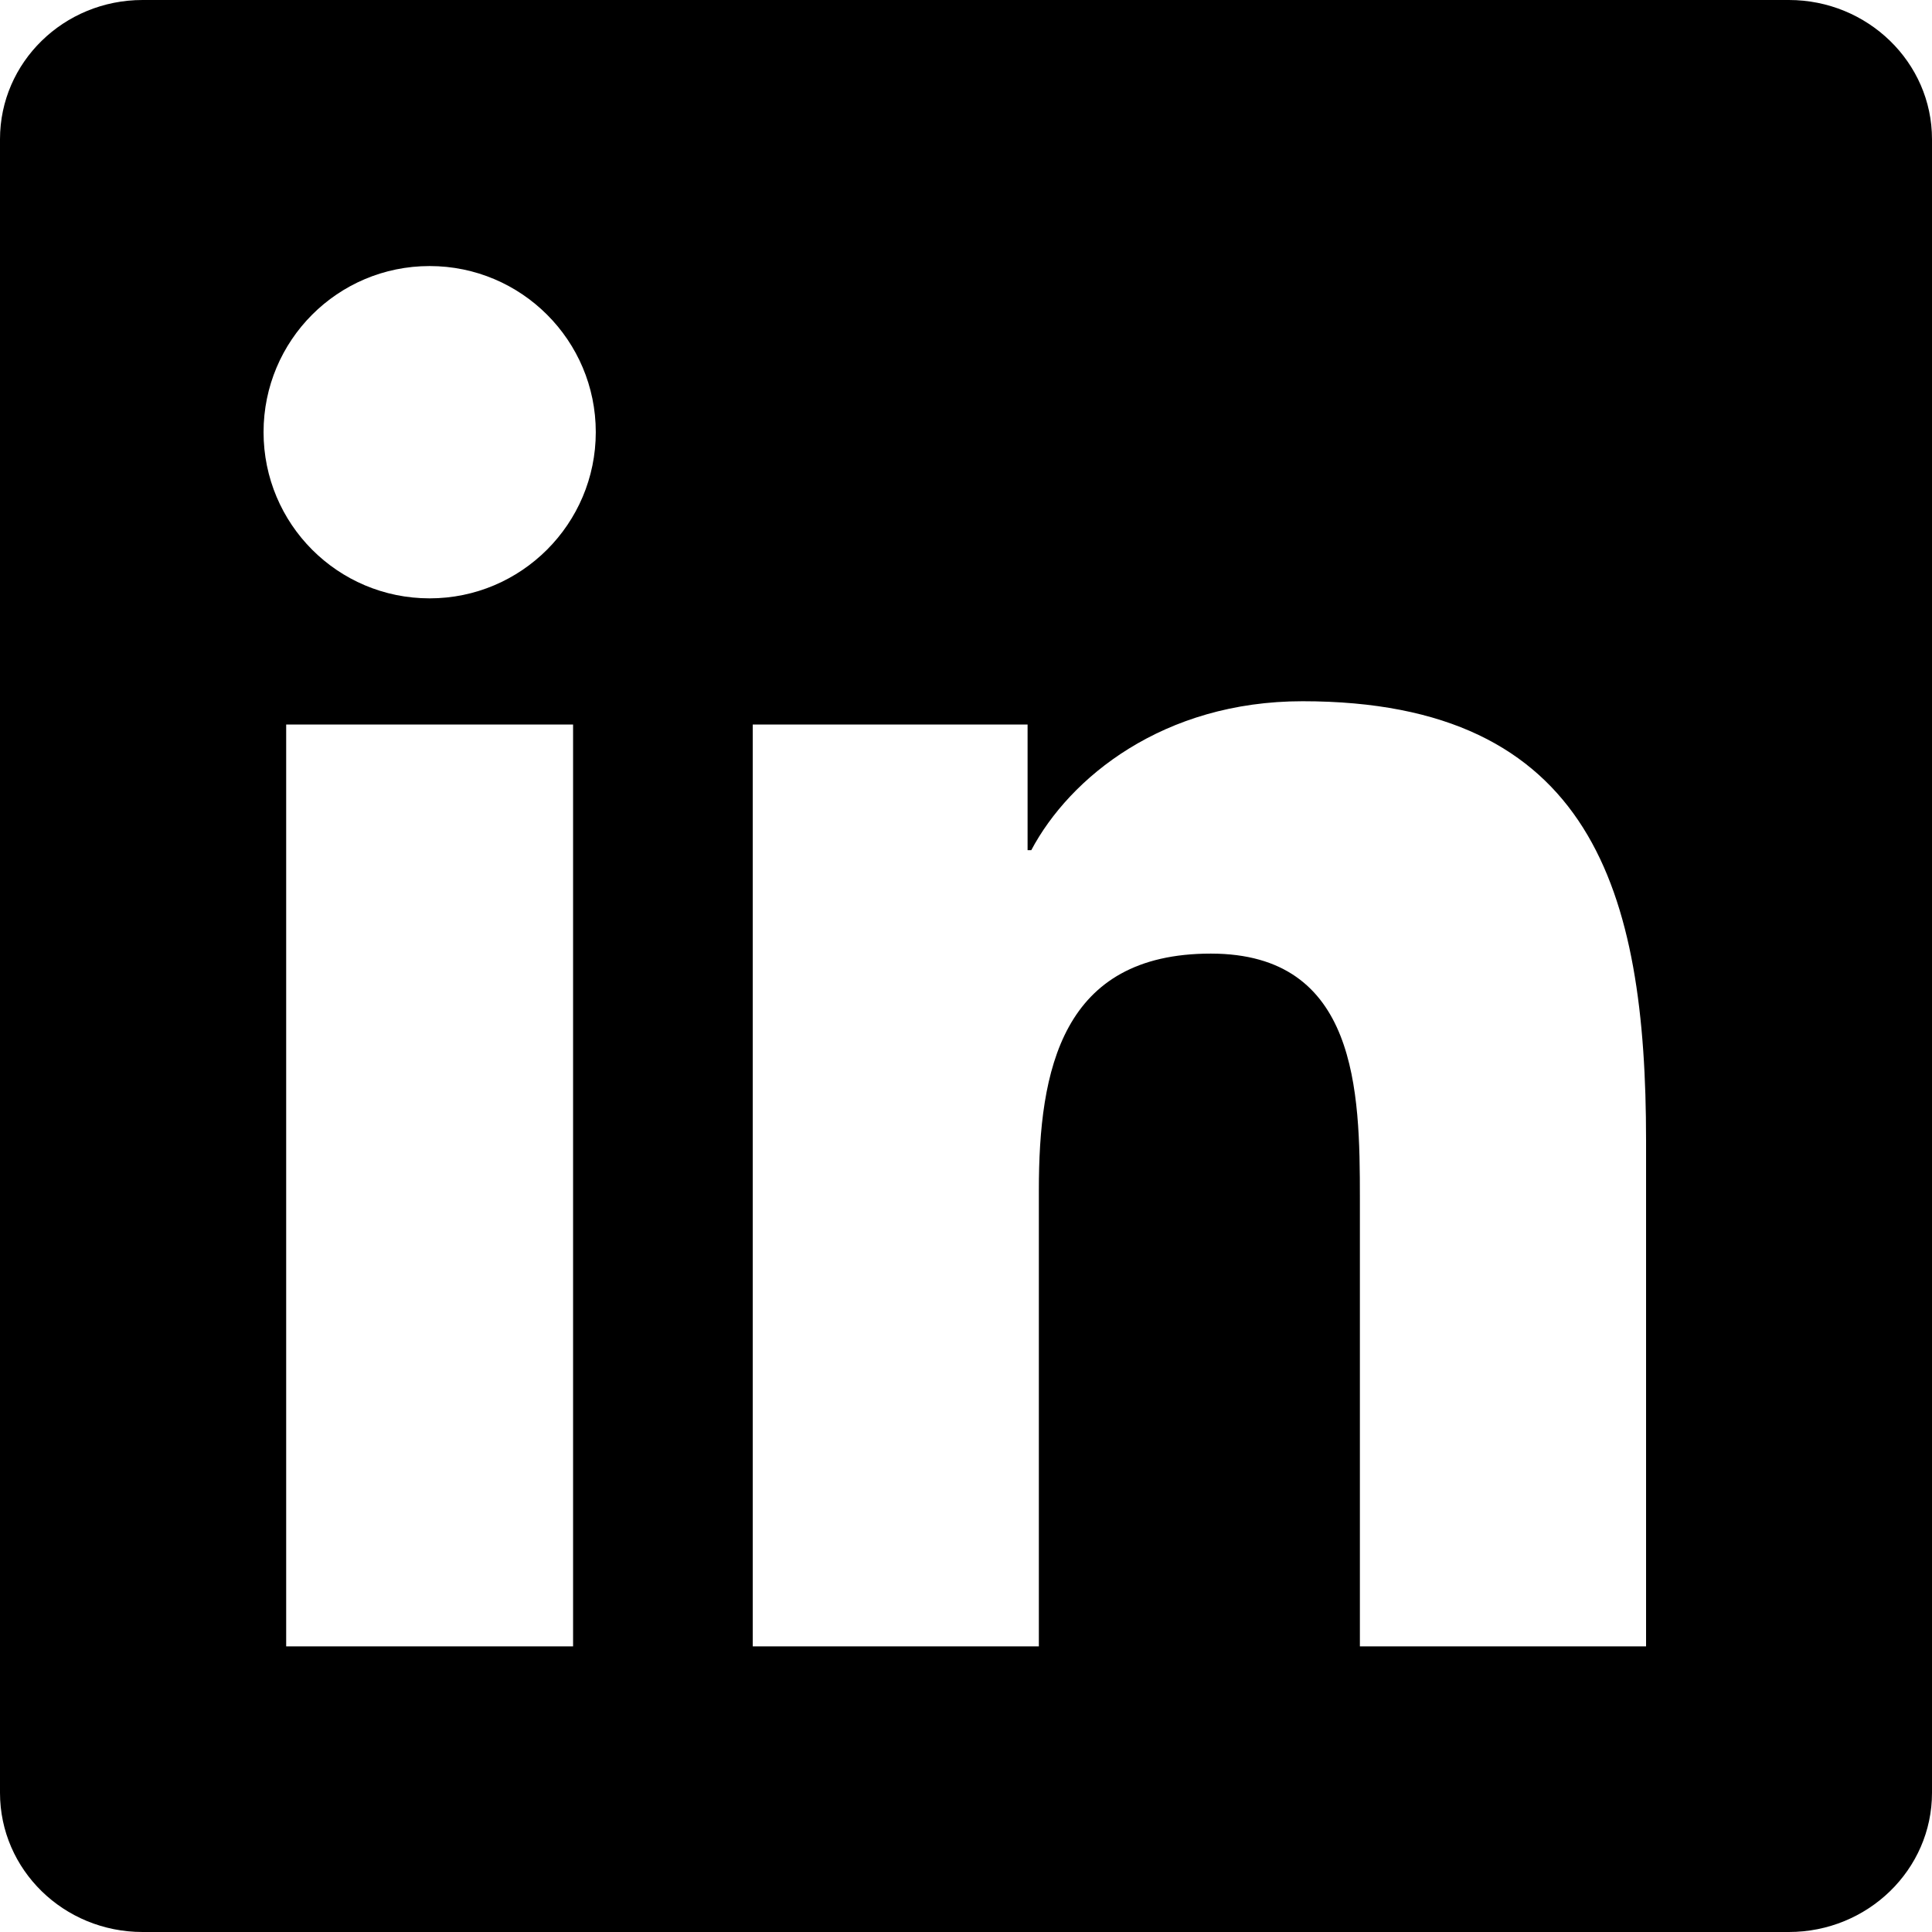
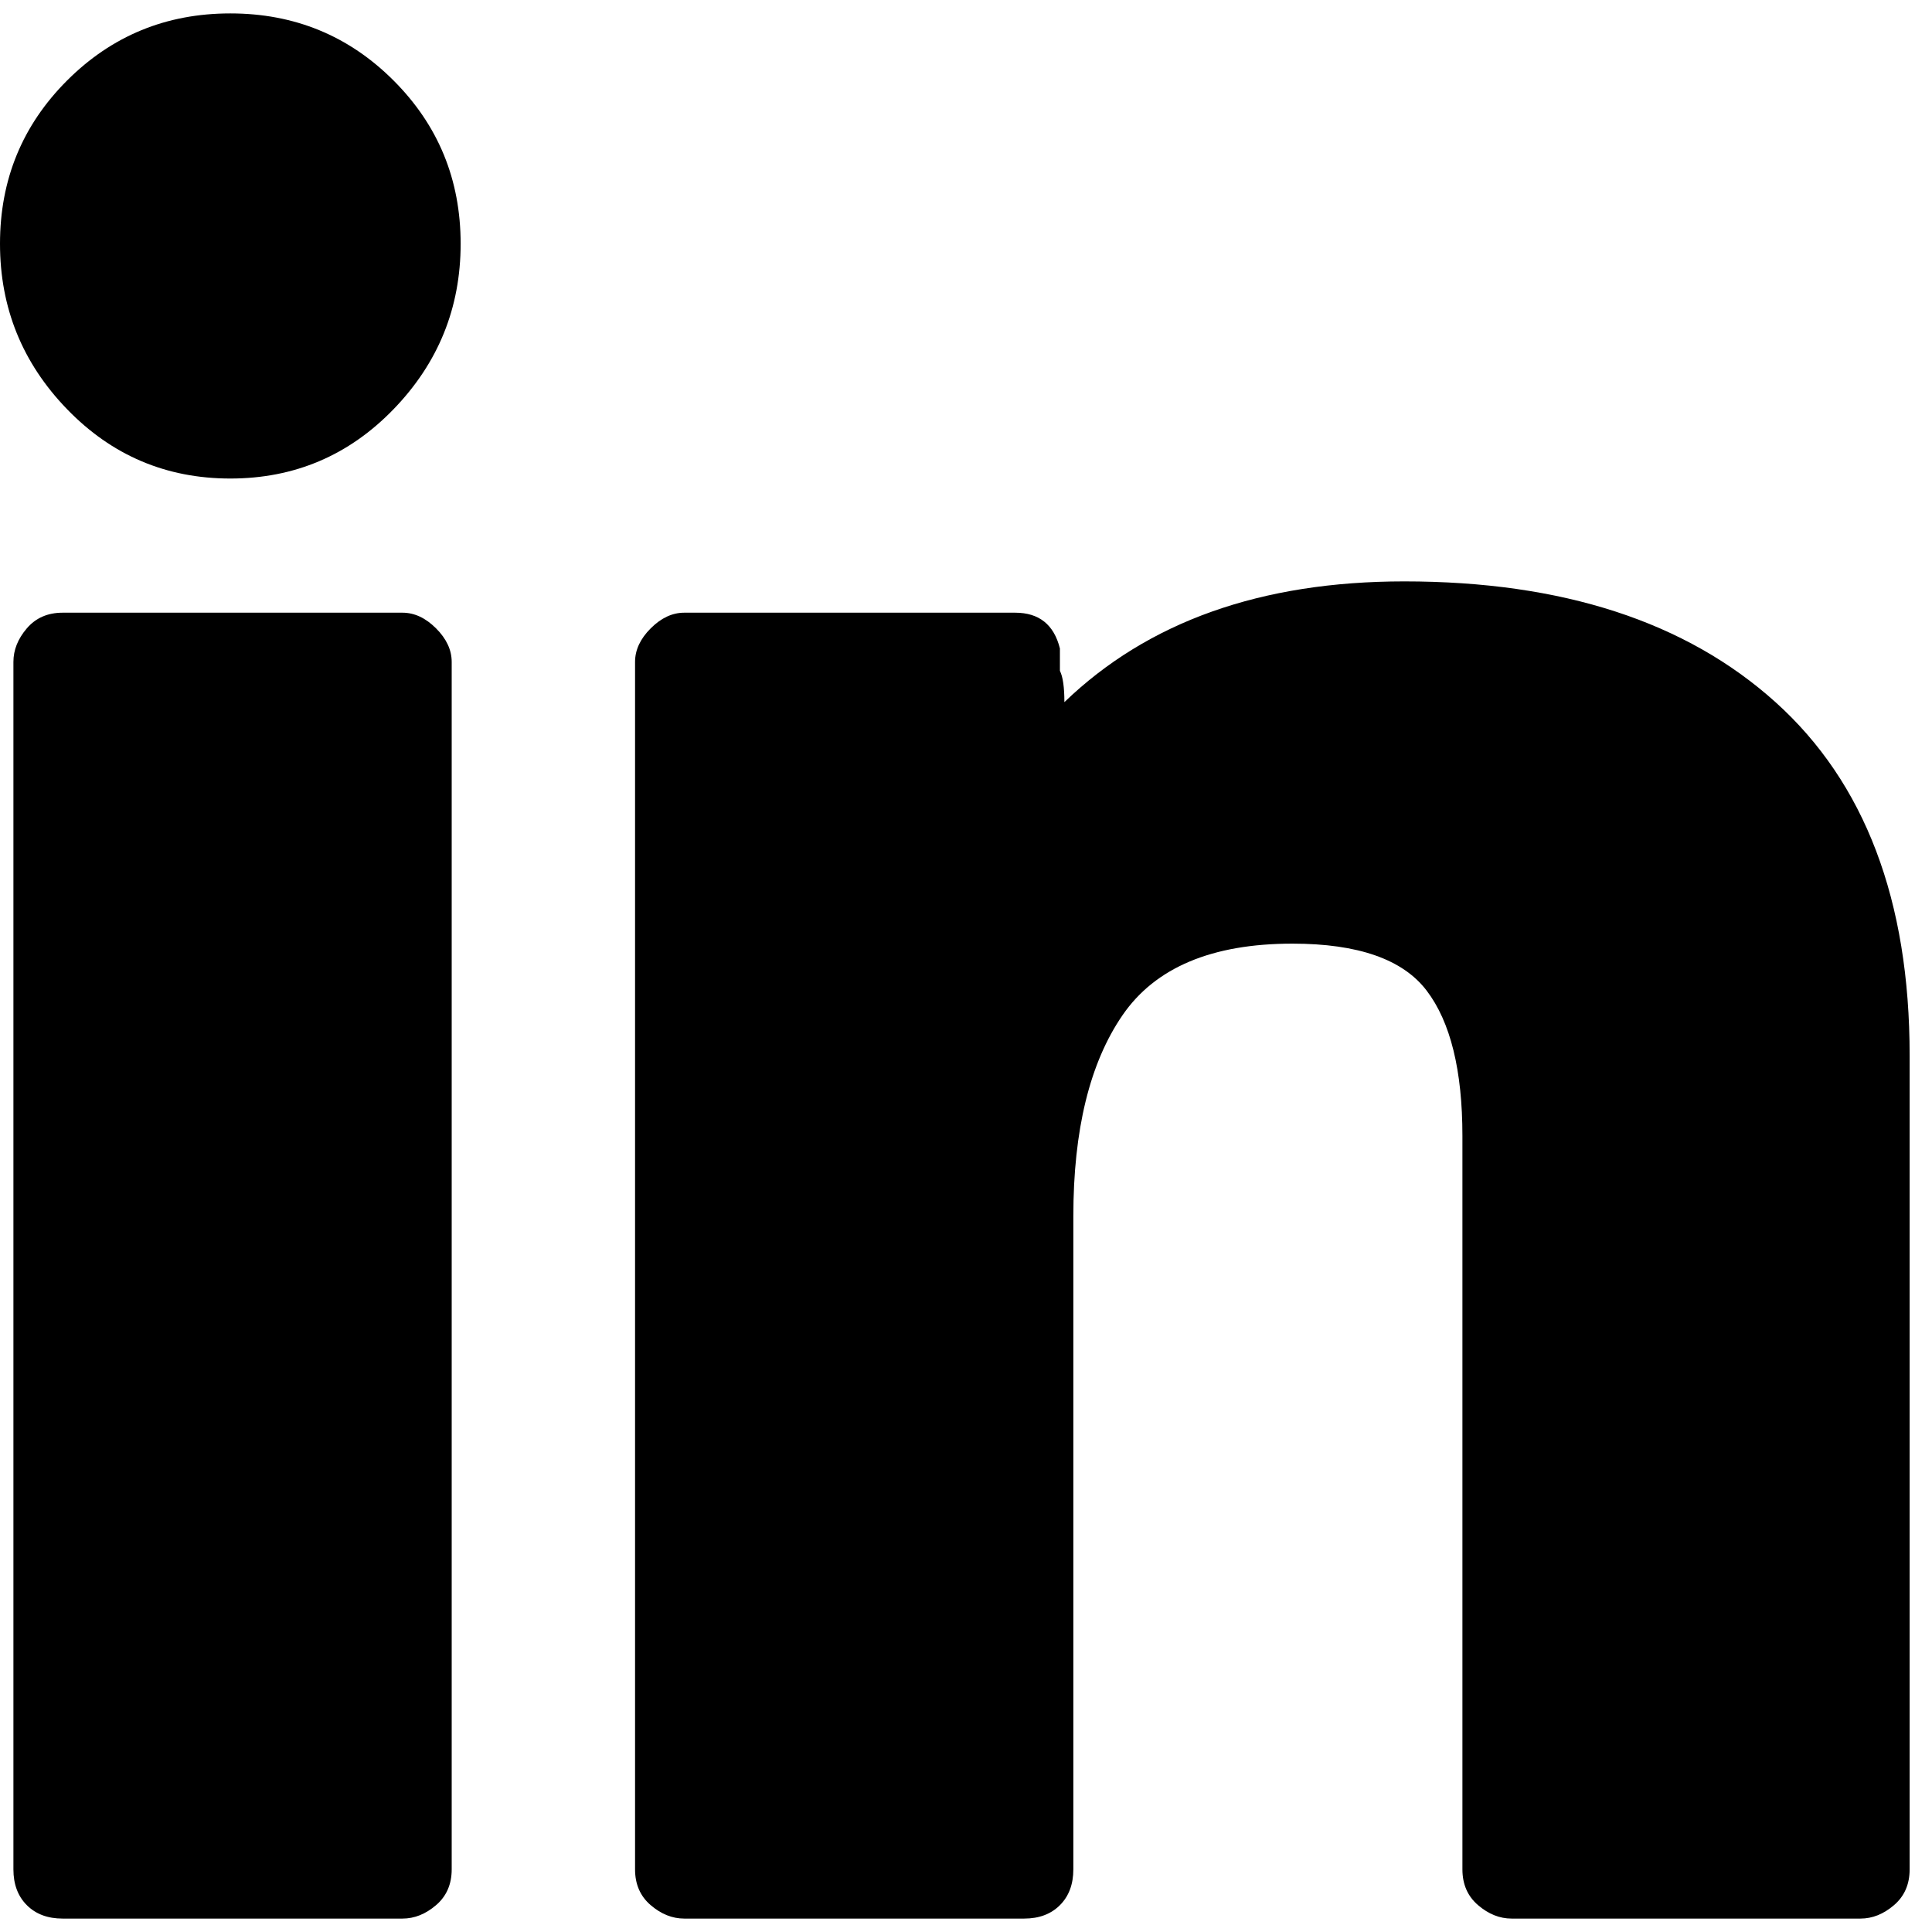
- <svg xmlns="http://www.w3.org/2000/svg" width="24" height="24" viewBox="0 0 24 24" fill="none">
-   <path d="M20.447 20.452h-3.554v-5.569c0-1.328-.027-3.037-1.852-3.037-1.853 0-2.136 1.445-2.136 2.939v5.667H9.351V9h3.414v1.561h.046c.477-.9 1.637-1.85 3.37-1.85 3.601 0 4.267 2.37 4.267 5.455v6.286zM5.337 7.433c-1.144 0-2.063-.926-2.063-2.065 0-1.138.92-2.063 2.063-2.063 1.14 0 2.064.925 2.064 2.063 0 1.139-.925 2.065-2.064 2.065zm1.782 13.019H3.555V9h3.564v11.452zM22.225 0H1.771C.792 0 0 .774 0 1.729v20.542C0 23.227.792 24 1.771 24h20.451C23.2 24 24 23.227 24 22.271V1.729C24 .774 23.2 0 22.222 0h.003z" fill="currentColor" />
+ <svg xmlns="http://www.w3.org/2000/svg" width="200" height="200" viewBox="0 0 432 432">
+   <path fill="currentColor" d="M319 221.5q-8-10.5-30-10.5q-27 0-38 16t-11 45v146q0 5-3 8t-8 3h-76q-4 0-7.5-3t-3.5-8V148q0-4 3.5-7.5t7.5-3.5h74q4 0 6.5 2t3.5 6v5q1 2 1 7q28-27 76-27q53 0 83 27t30 79v182q0 5-3.5 8t-7.5 3h-78q-4 0-7.5-3t-3.5-8V254q0-22-8-32.5zM88 91.5Q73 107 51.5 107T15 91.5t-15-37T15 18T51.5 3T88 18t15 36.5t-15 37zm13 56.5v270q0 5-3.5 8t-7.5 3H14q-5 0-8-3t-3-8V148q0-4 3-7.5t8-3.5h76q4 0 7.5 3.5t3.5 7.5z" />
</svg>
